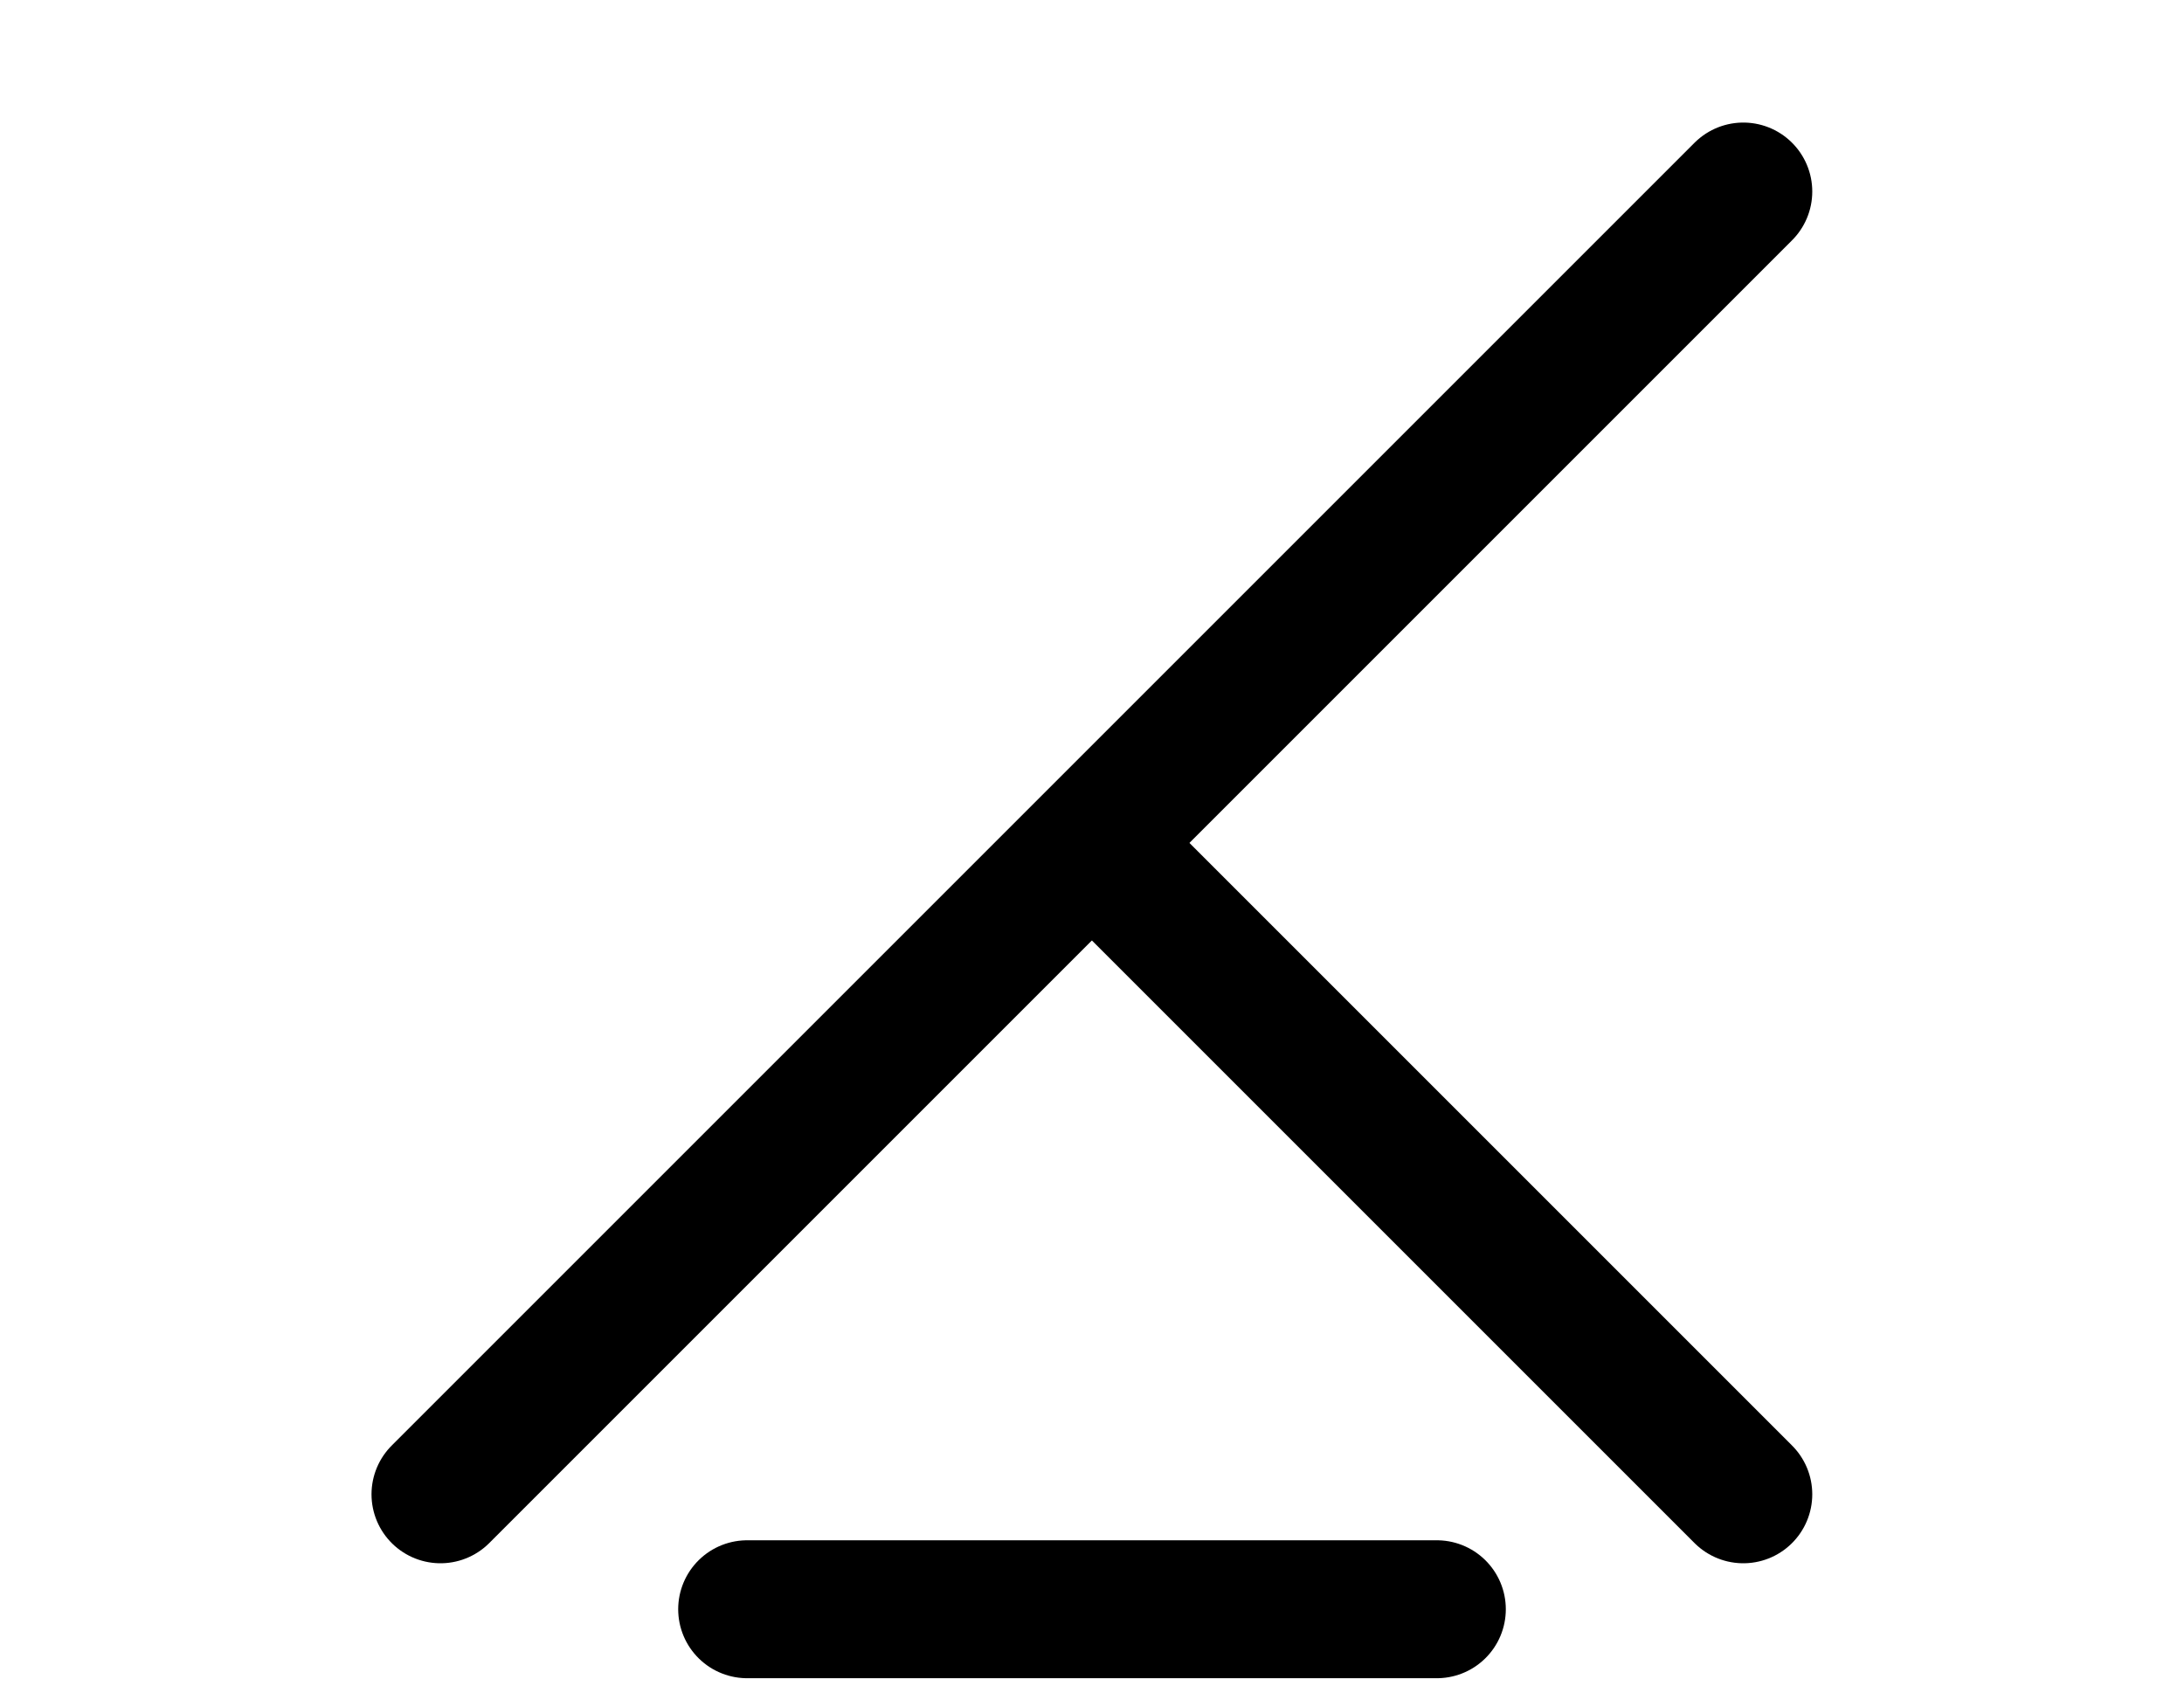
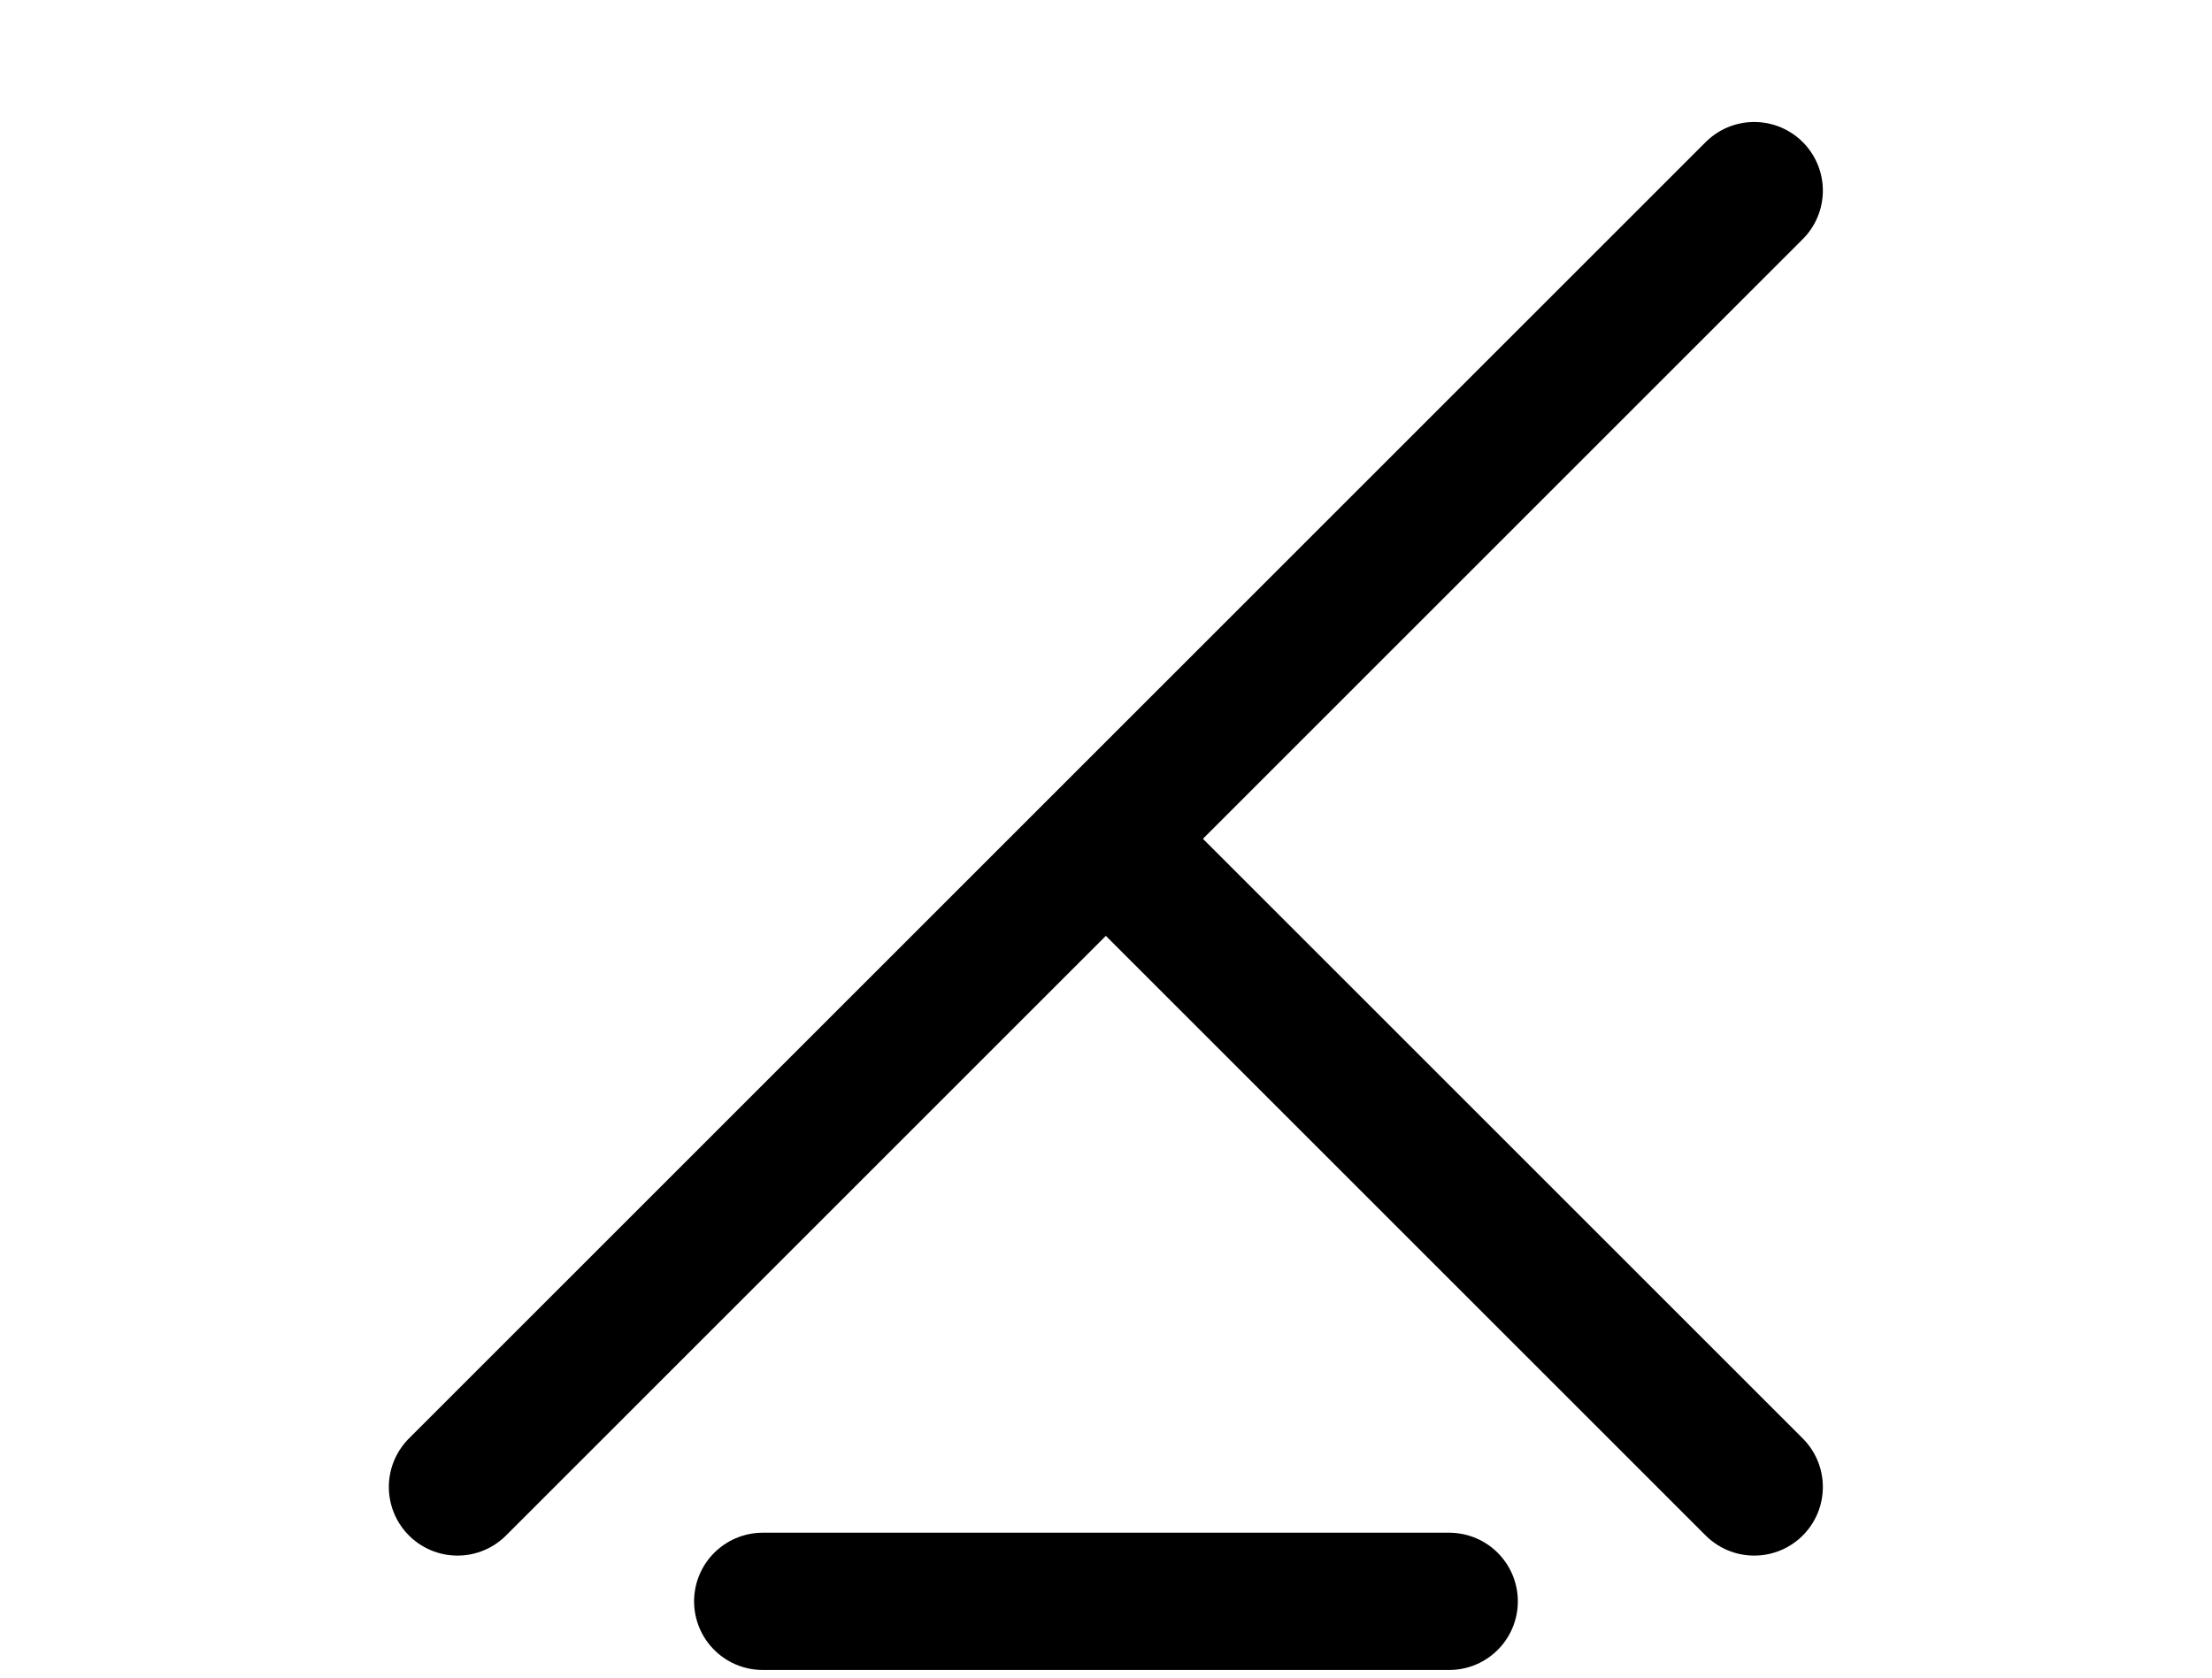
- <svg xmlns="http://www.w3.org/2000/svg" width="28.5" height="22" viewBox="0 0 9.5 7.333" id="svg18165" version="1.1">
+ <svg xmlns="http://www.w3.org/2000/svg" width="0.29E2" height="22" viewBox="0 0 9.667 7.333" id="svg18165" version="1.1">
  <defs id="defs18167" />
-   <g id="layer1" transform="translate(0,-1045.029)">
+   <g id="layer1" transform="translate(0,-1045.029) translate(0.08333333,0.0)">
    <path style="fill:none;fill-rule:evenodd;stroke:#000000;stroke-width:0.6;stroke-linecap:round;stroke-linejoin:miter;stroke-miterlimit:4;stroke-dasharray:none;stroke-opacity:1" d="m 7.583,1045.862 -5.667,5.667" id="path4739" />
    <path style="fill:none;fill-rule:evenodd;stroke:#000000;stroke-width:0.6;stroke-linecap:round;stroke-linejoin:miter;stroke-miterlimit:4;stroke-dasharray:none;stroke-opacity:1" d="m 7.583,1051.529 -2.667,-2.667" id="path4743" />
    <path style="fill:none;fill-rule:evenodd;stroke:#000000;stroke-width:0.6;stroke-linecap:round;stroke-linejoin:miter;stroke-miterlimit:4;stroke-dasharray:none;stroke-opacity:1" d="m 3.25,1052.029 3,0" id="path3378" />
  </g>
</svg>
